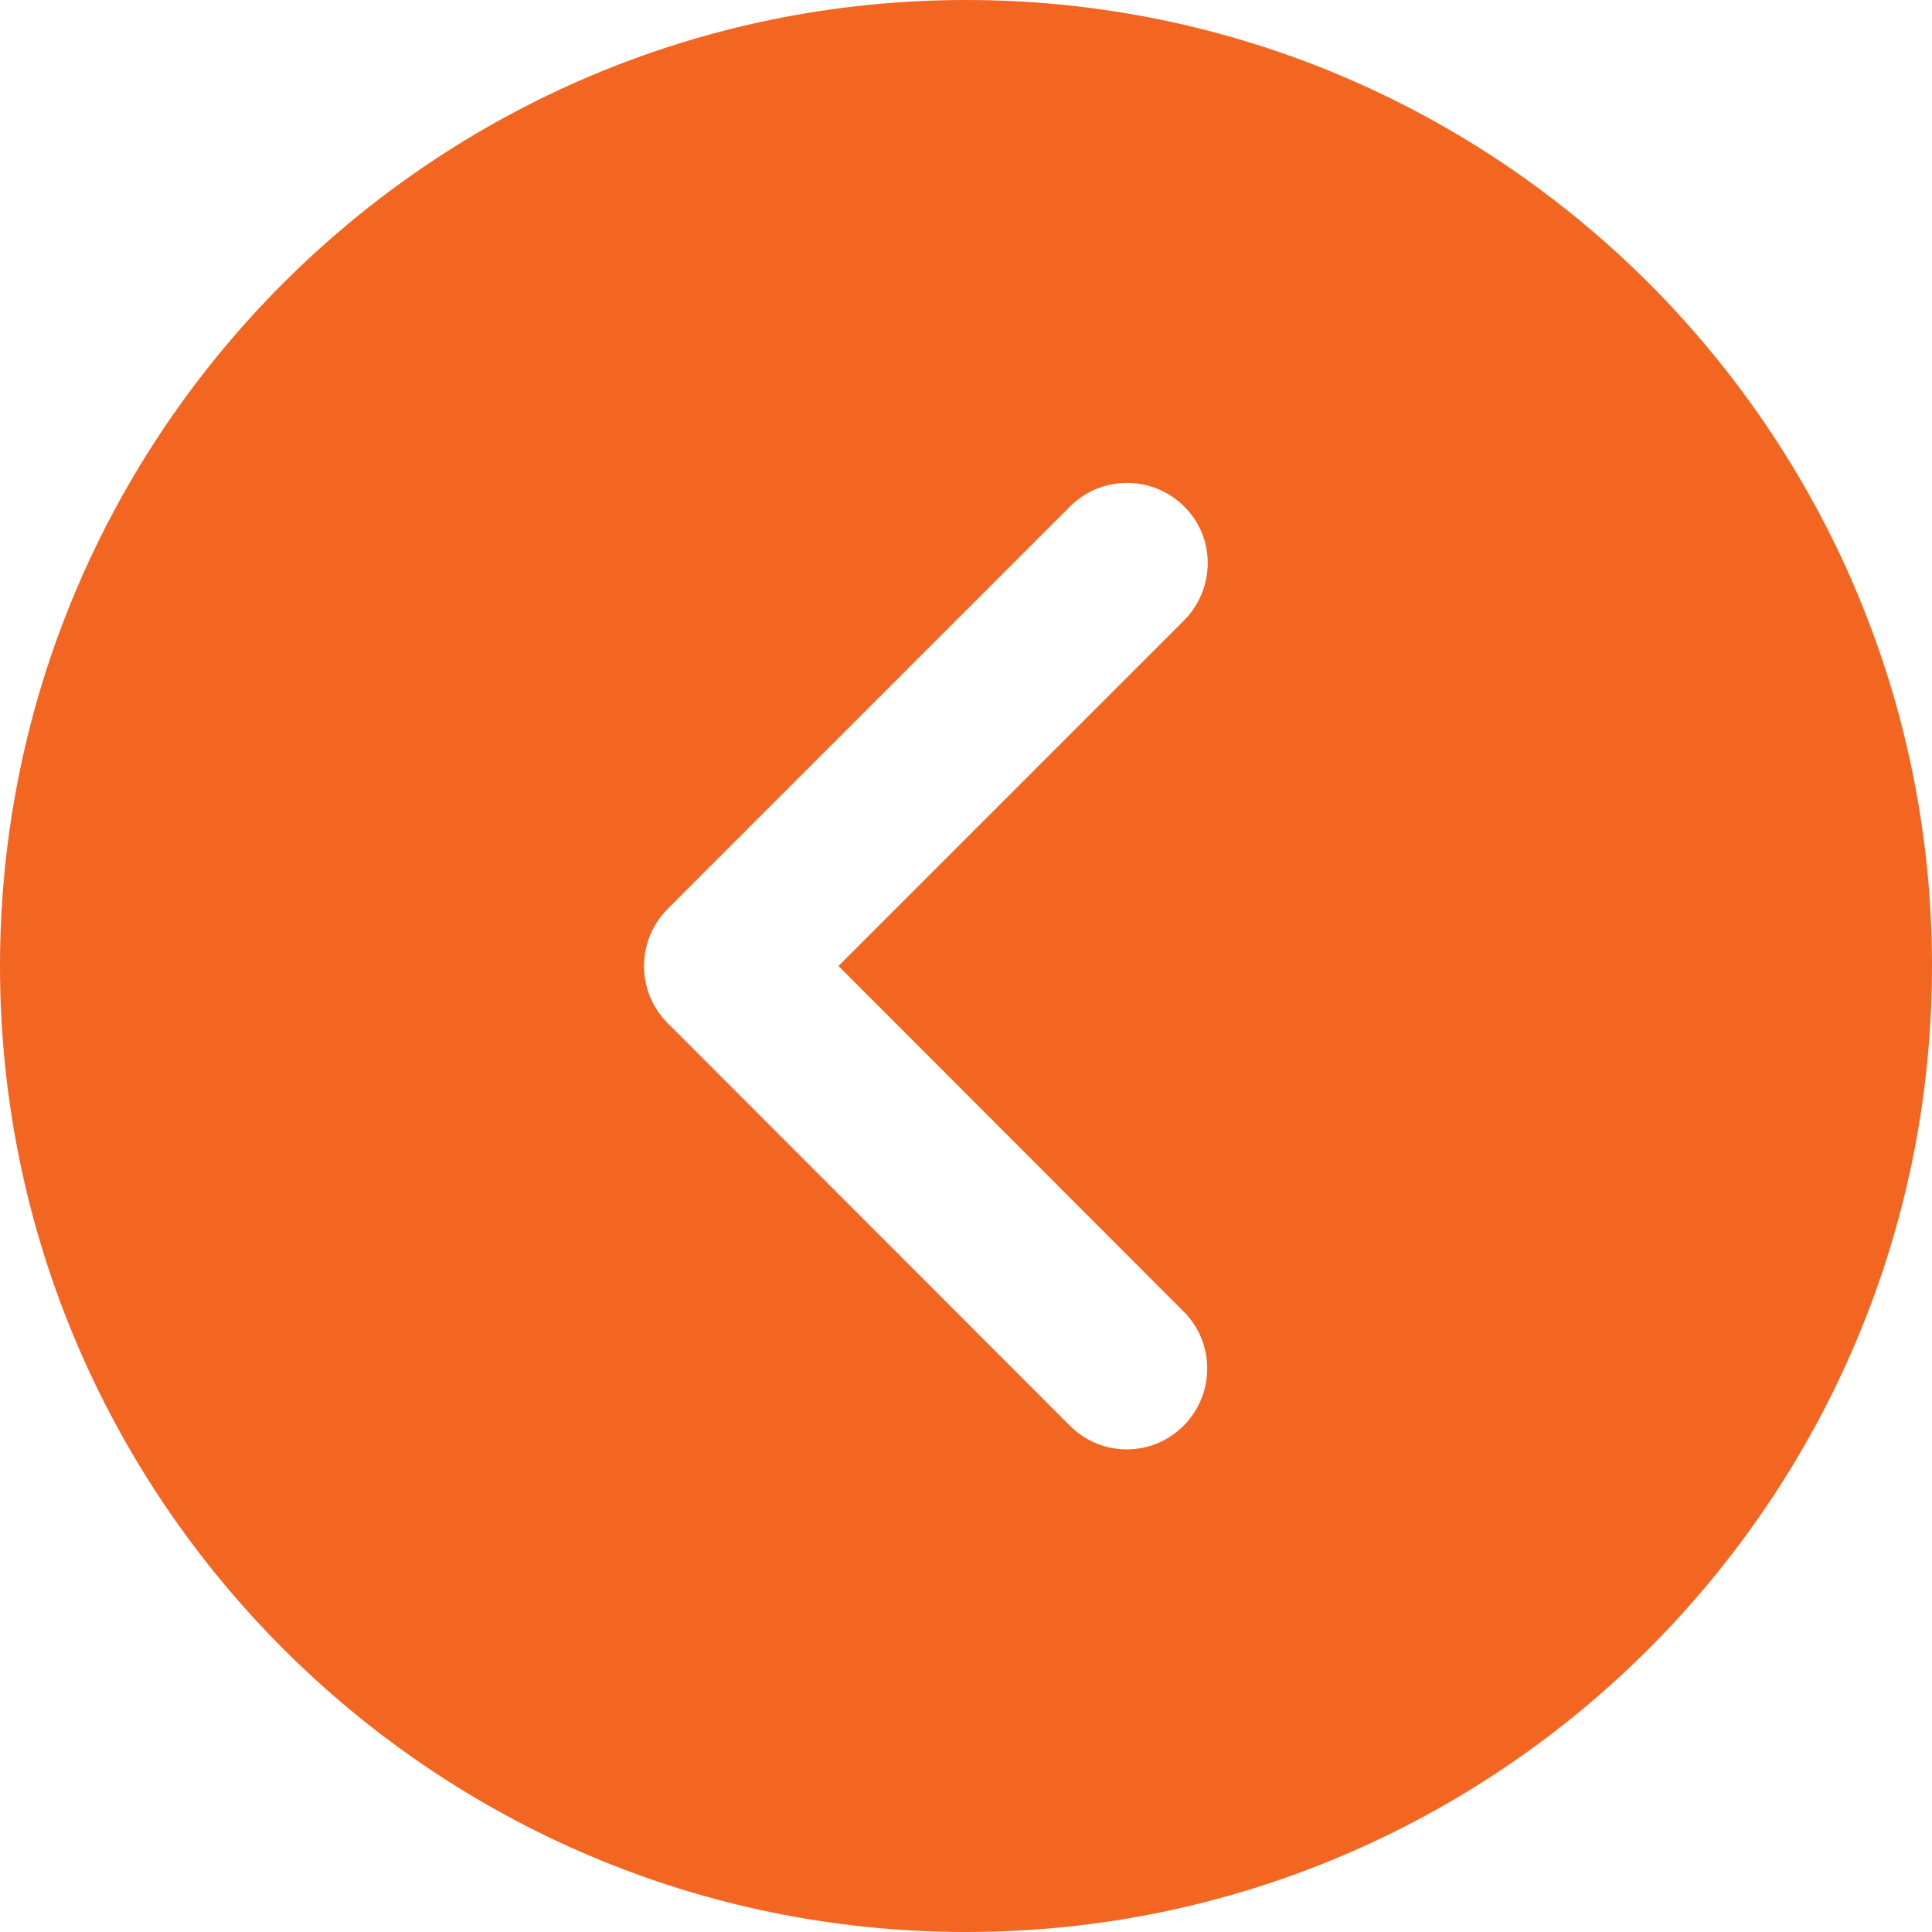
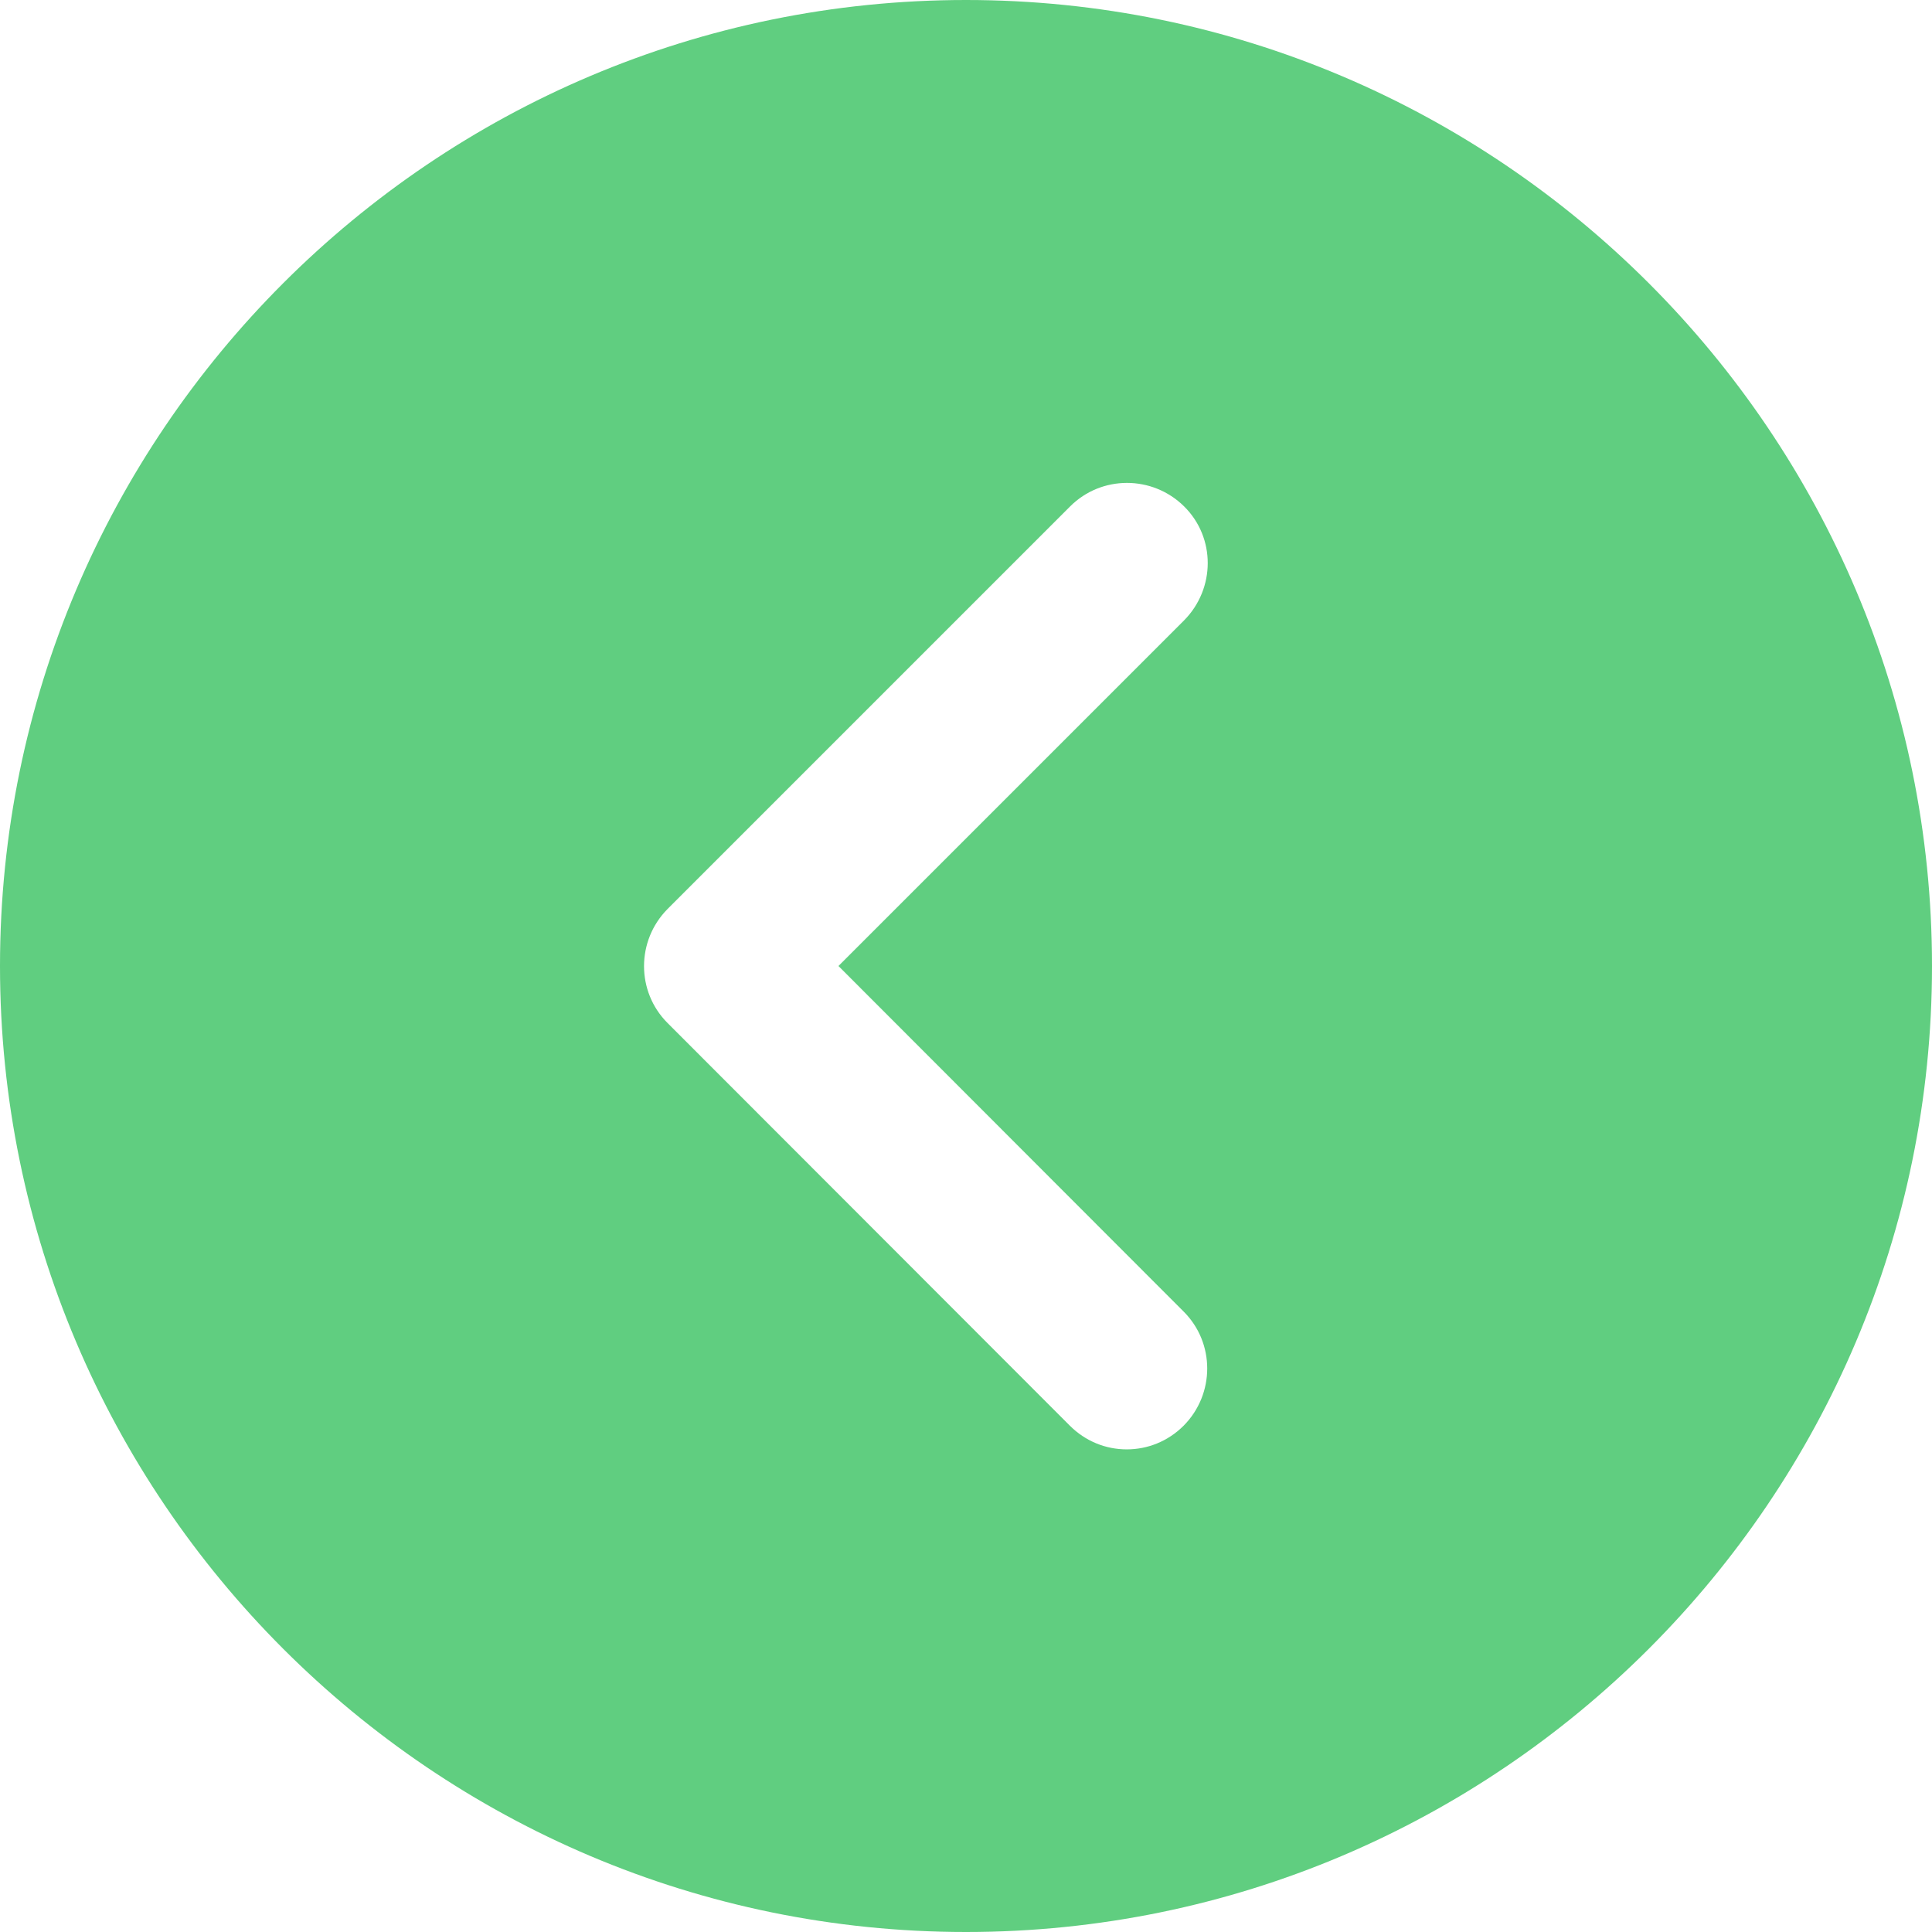
<svg xmlns="http://www.w3.org/2000/svg" version="1.1" id="Layer_1" x="0px" y="0px" viewBox="0 0 512 512" style="enable-background:new 0 0 512 512;" xml:space="preserve">
  <style type="text/css">
- 	.st0{fill:#F36621;}
+ 	.st0{fill:#60CE80;}
</style>
  <g>
    <g>
-       <path class="st0" d="M256,0C114.8,0,0,114.8,0,256s114.8,256,256,256s256-114.8,256-256S397.2,0,256,0z M313.7,347.6    c8.3,8.3,8.3,21.8,0,30.2c-4.2,4.2-9.6,6.3-15.1,6.3c-5.5,0-10.9-2.1-15.1-6.3L176.9,271.1c-8.3-8.3-8.3-21.8,0-30.2l106.7-106.7    c8.3-8.3,21.8-8.3,30.2,0s8.3,21.8,0,30.2L222.2,256L313.7,347.6z" />
+       <path class="st0" d="M256,0C114.8,0,0,114.8,0,256s114.8,256,256,256s256-114.8,256-256S397.2,0,256,0z M313.7,347.6    c8.3,8.3,8.3,21.8,0,30.2c-4.2,4.2-9.6,6.3-15.1,6.3s-10.9-2.1-15.1-6.3L176.9,271.1c-8.3-8.3-8.3-21.8,0-30.2l106.7-106.7    c8.3-8.3,21.8-8.3,30.2,0s8.3,21.8,0,30.2L222.2,256L313.7,347.6z" />
    </g>
  </g>
</svg>
